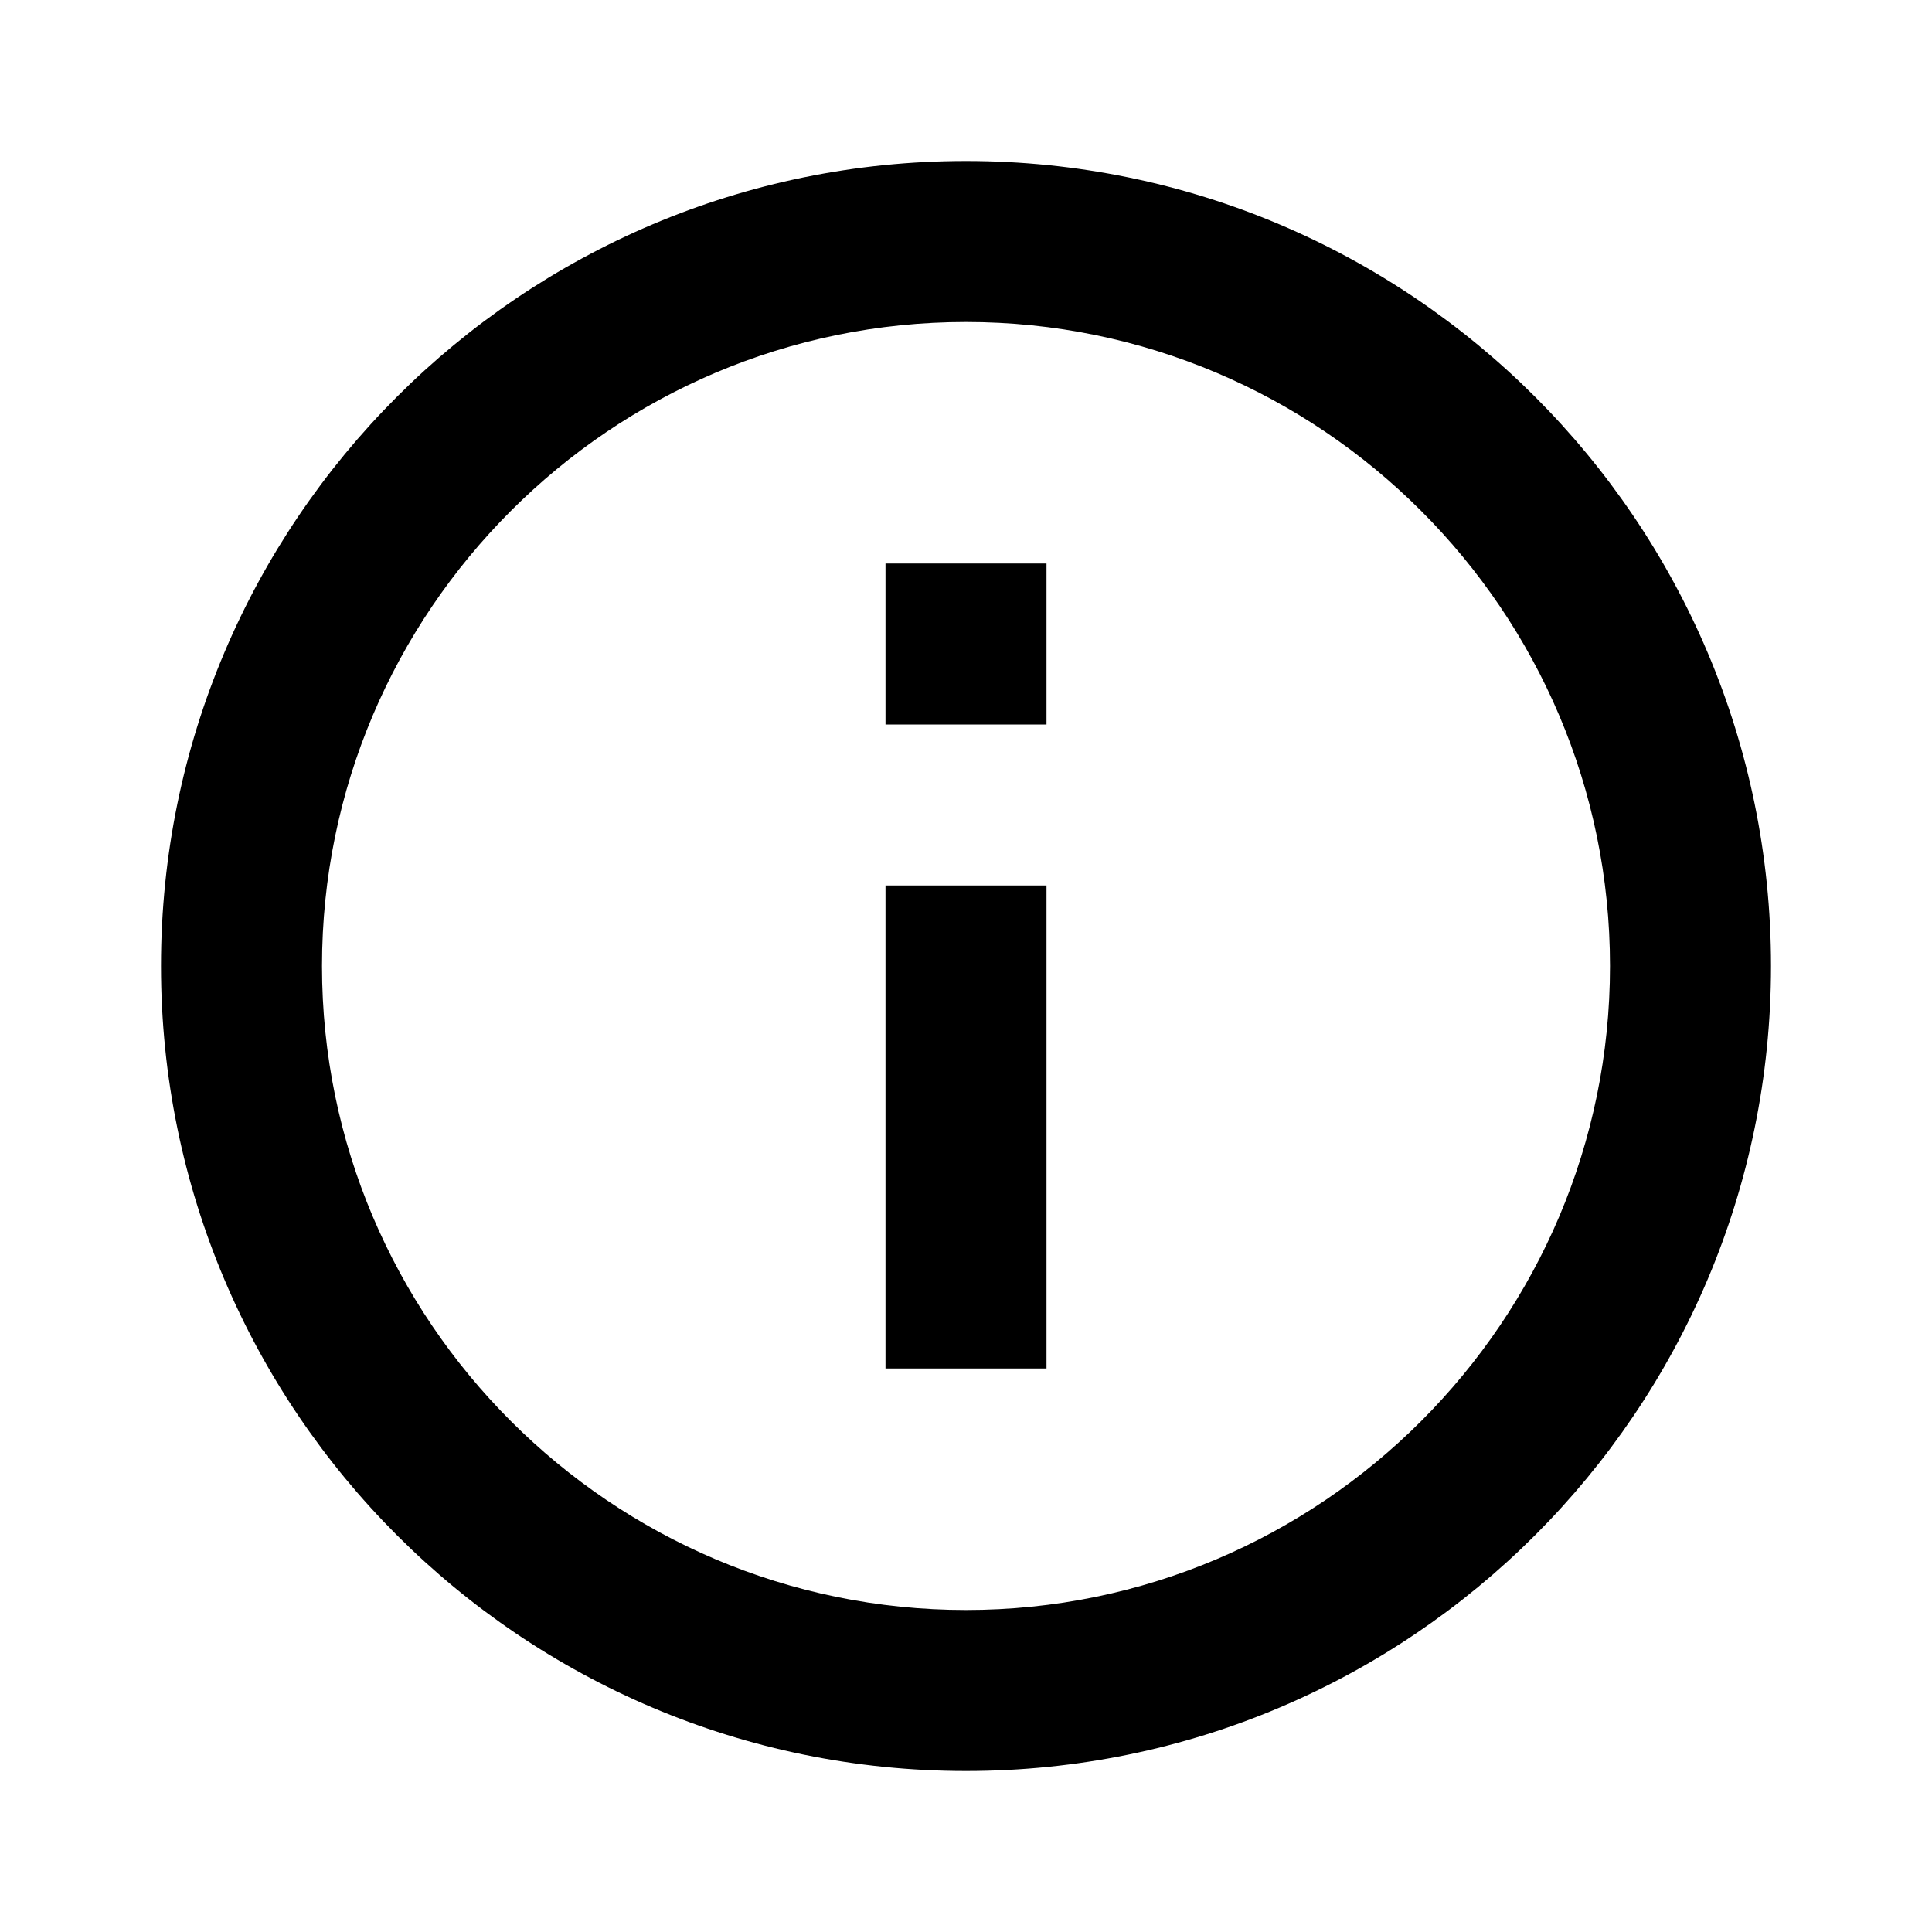
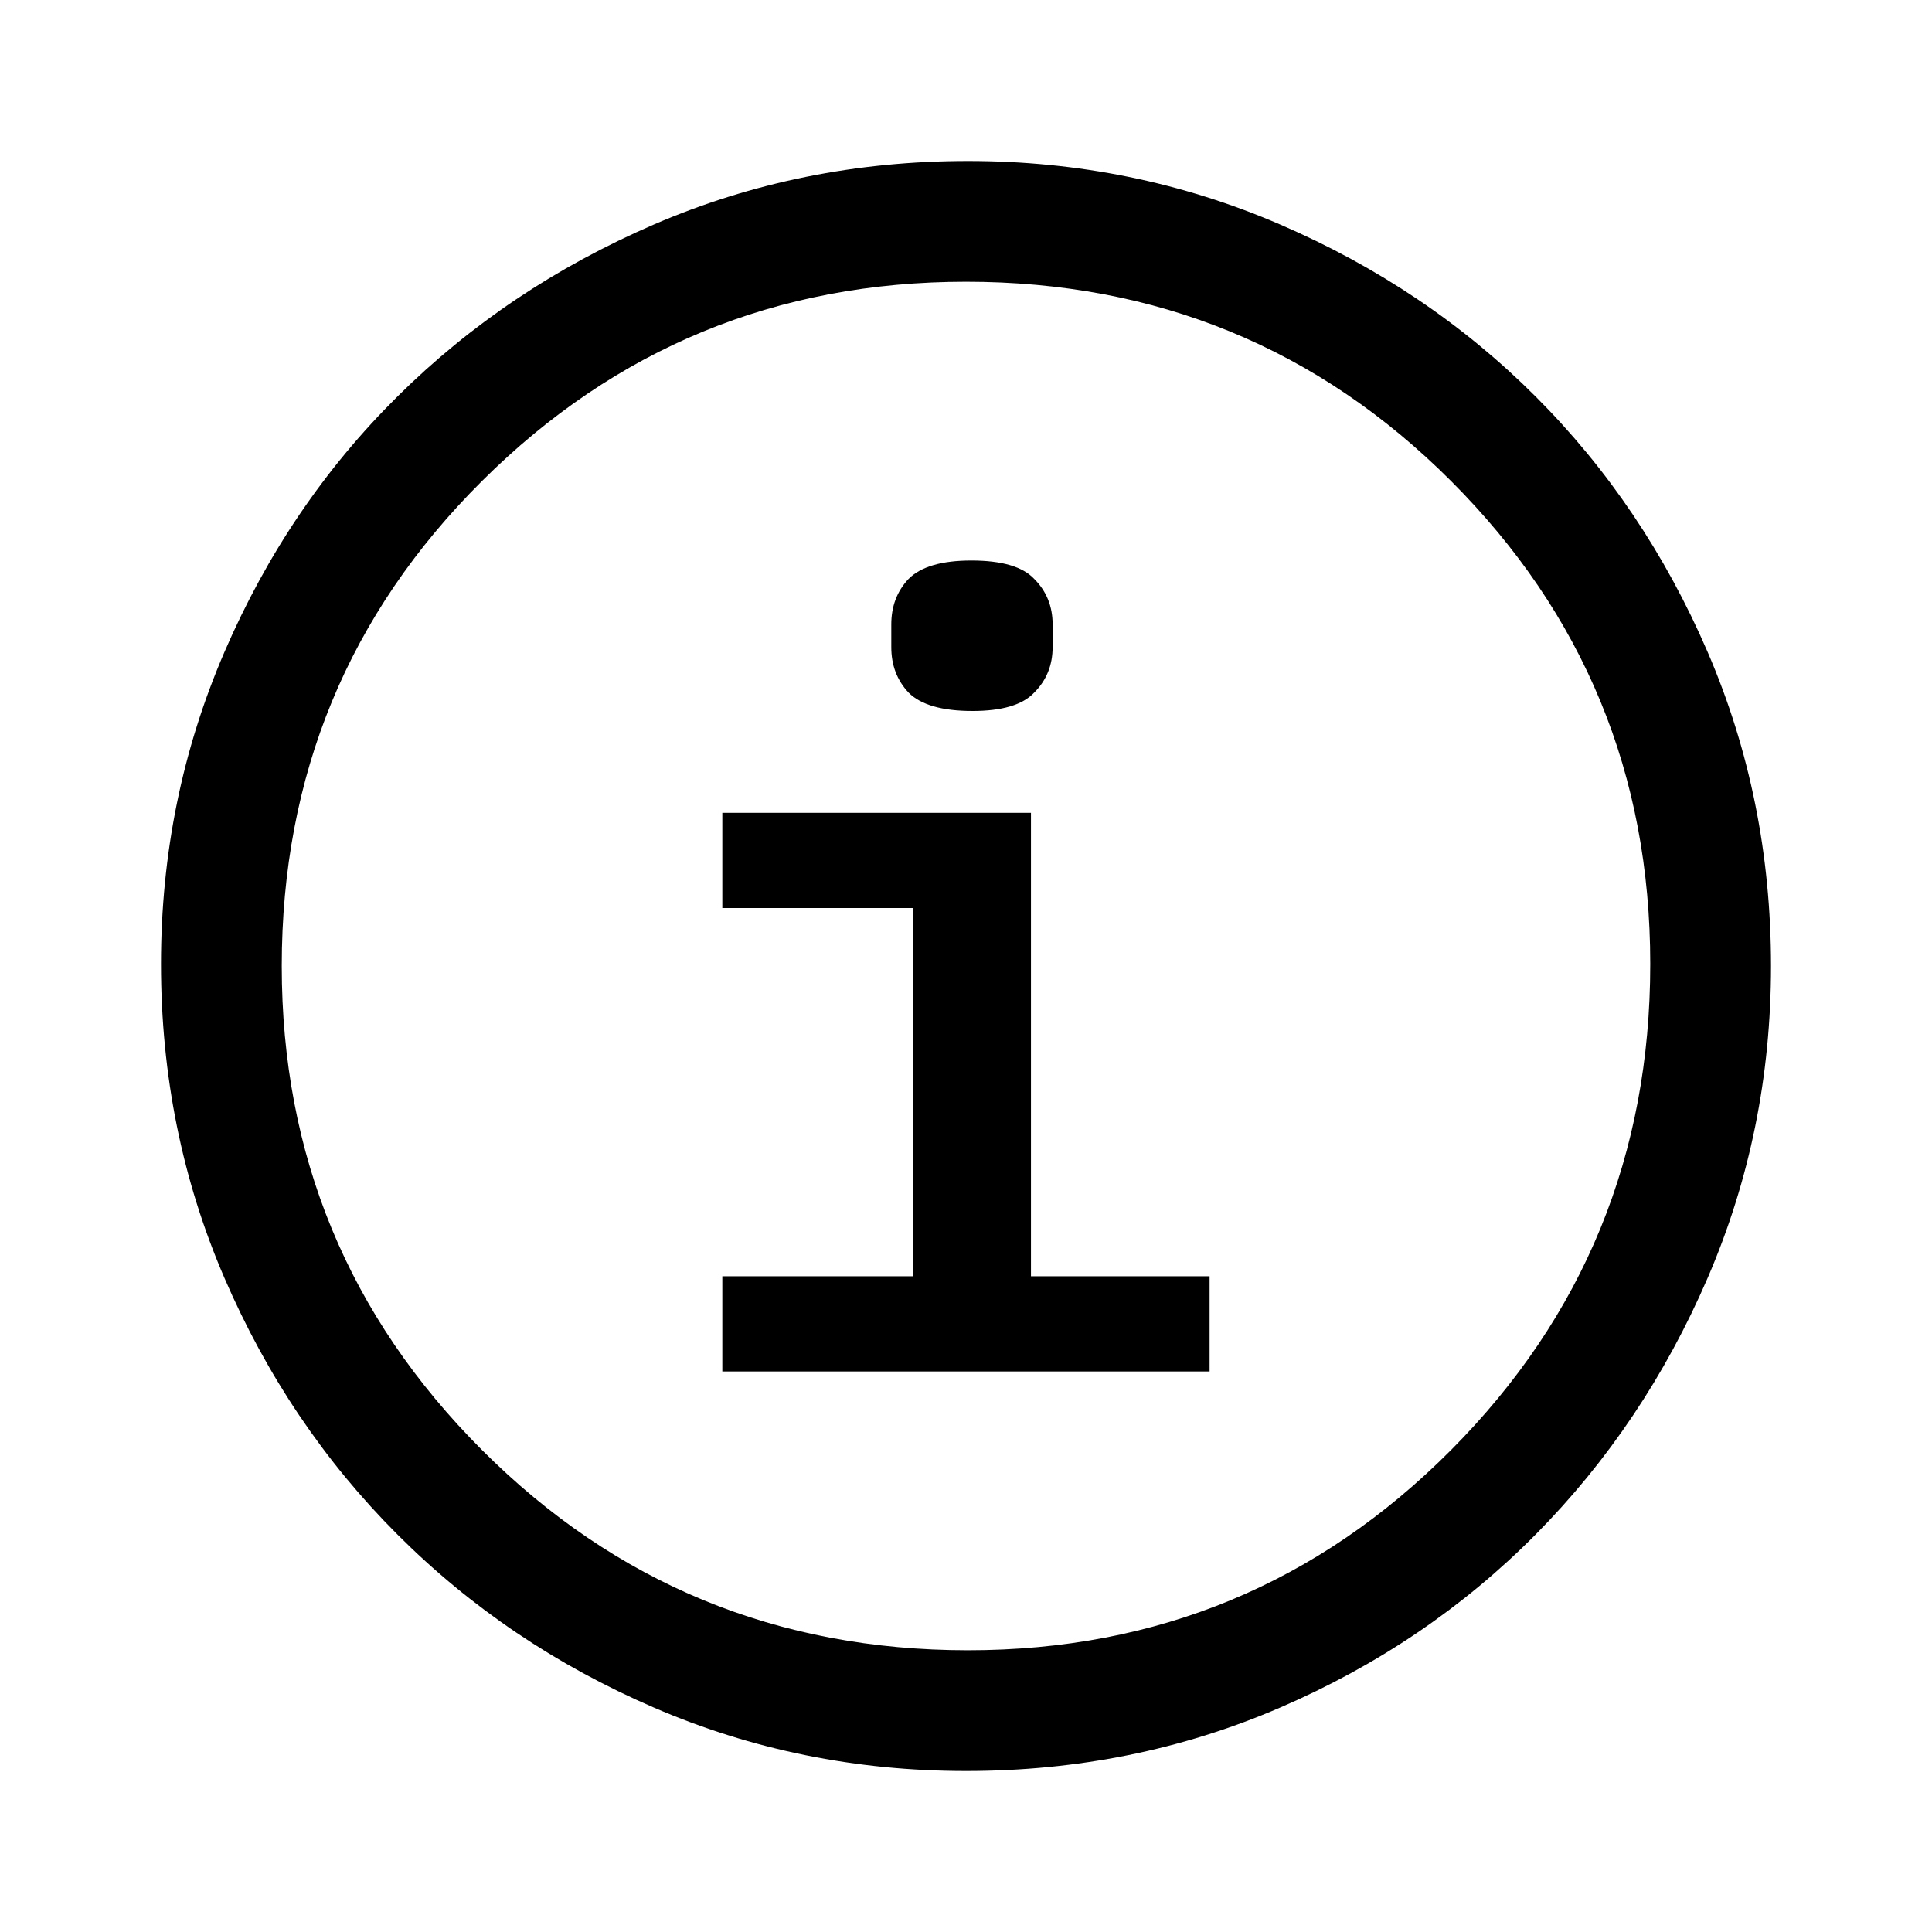
<svg xmlns="http://www.w3.org/2000/svg" width="24" height="24" viewBox="0 0 24 24" fill="none">
-   <path d="M11 7H13V9H11V7ZM11 11H13V17H11V11ZM12 2C6.48 2 2 6.48 2 12C2 17.52 6.48 22 12 22C17.52 22 22 17.52 22 12C22 6.48 17.52 2 12 2ZM12 20C7.59 20 4 16.41 4 12C4 7.59 7.59 4 12 4C16.41 4 20 7.59 20 12C20 16.41 16.41 20 12 20Z" fill="black" />
+   <path d="M12 22C10.633 22 9.342 21.738 8.125 21.213C6.908 20.688 5.846 19.971 4.938 19.063C4.029 18.154 3.313 17.092 2.788 15.875C2.263 14.658 2 13.358 2 11.975C2 10.608 2.263 9.317 2.788 8.1C3.313 6.883 4.029 5.825 4.938 4.925C5.846 4.025 6.908 3.313 8.125 2.788C9.342 2.263 10.642 2 12.025 2C13.392 2 14.683 2.263 15.9 2.788C17.117 3.313 18.175 4.025 19.075 4.925C19.975 5.825 20.688 6.883 21.213 8.1C21.738 9.317 22 10.617 22 12C22 13.367 21.738 14.658 21.213 15.875C20.688 17.092 19.975 18.154 19.075 19.063C18.175 19.971 17.117 20.688 15.9 21.213C14.683 21.738 13.383 22 12 22ZM12.025 20.5C14.375 20.5 16.375 19.671 18.025 18.013C19.675 16.354 20.5 14.342 20.5 11.975C20.5 9.625 19.675 7.625 18.025 5.975C16.375 4.325 14.367 3.5 12 3.5C9.65 3.5 7.646 4.325 5.988 5.975C4.329 7.625 3.5 9.633 3.5 12C3.5 14.35 4.329 16.354 5.988 18.013C7.646 19.671 9.658 20.5 12.025 20.5Z" fill="black" />
+   <path d="M12.081 8.832C11.704 8.832 11.439 8.756 11.287 8.604C11.143 8.451 11.072 8.263 11.072 8.039V7.756C11.072 7.532 11.143 7.344 11.287 7.191C11.439 7.039 11.699 6.963 12.067 6.963C12.444 6.963 12.704 7.039 12.847 7.191C13 7.344 13.076 7.532 13.076 7.756V8.039C13.076 8.263 13 8.451 12.847 8.604C12.704 8.756 12.448 8.832 12.081 8.832ZM8.973 15.854H11.341V11.28H8.973V10.097H12.807V15.854H15.026V17.037H8.973V15.854Z" fill="black" />
</svg>
